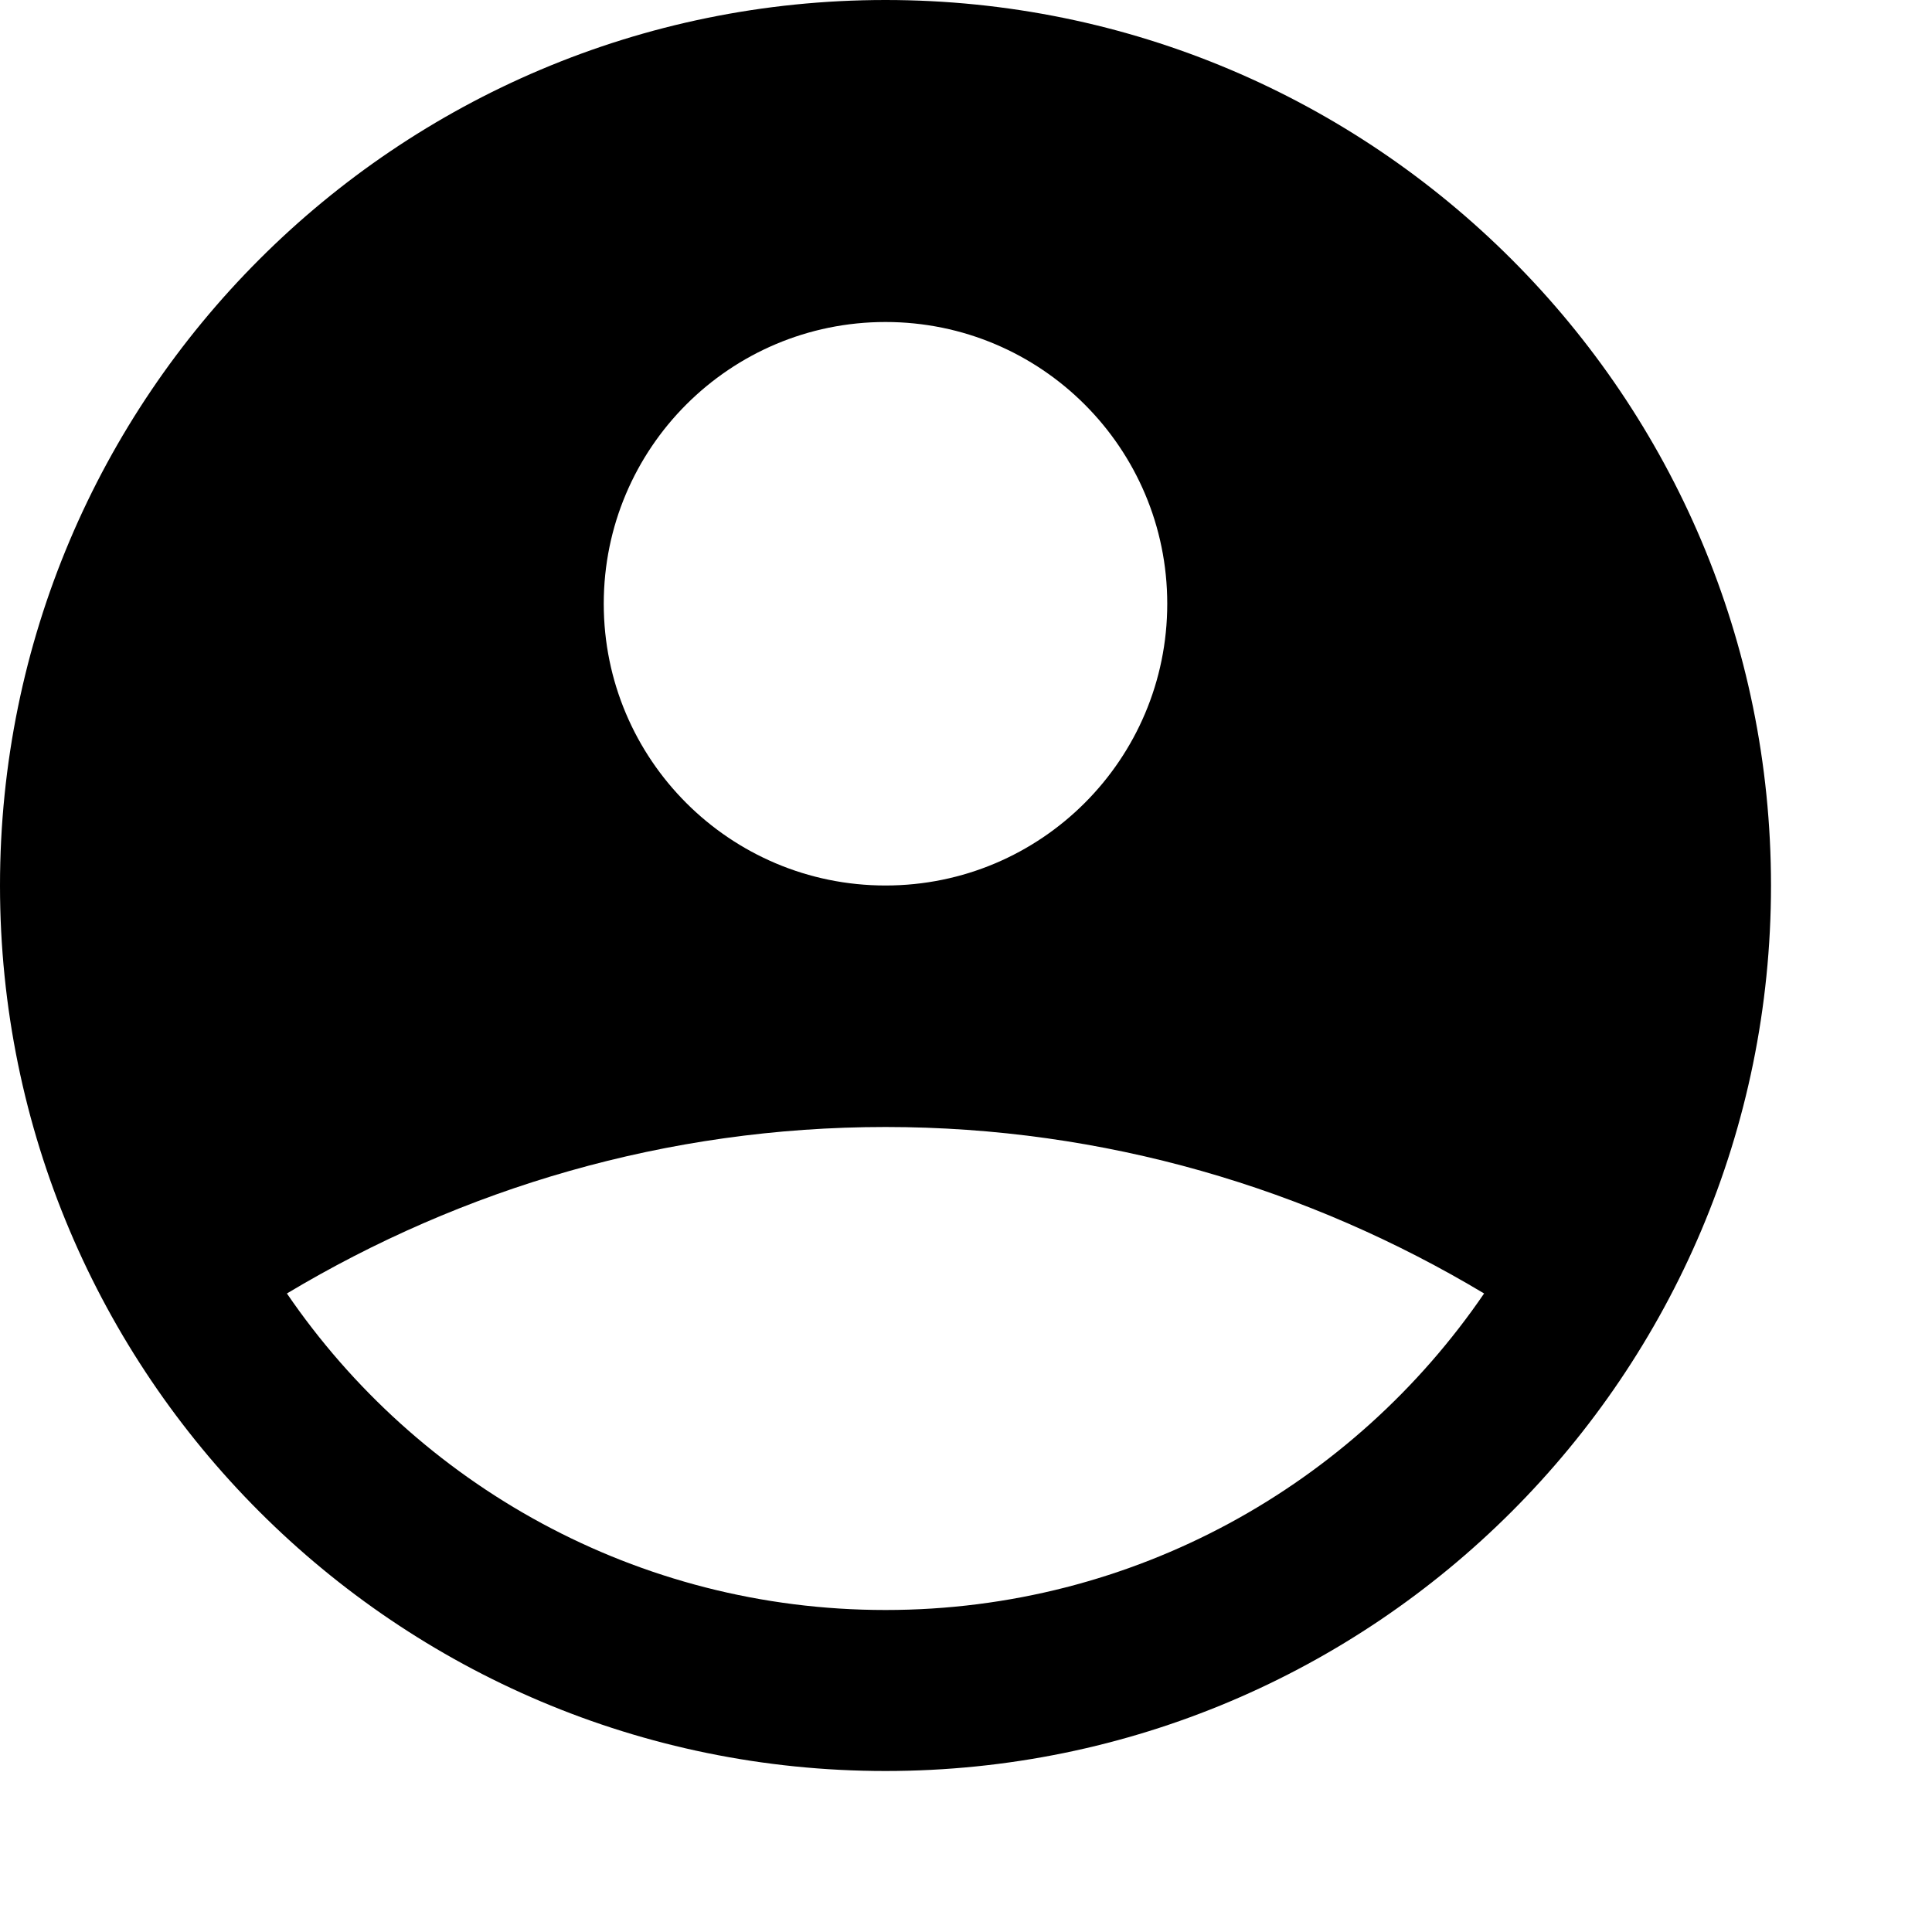
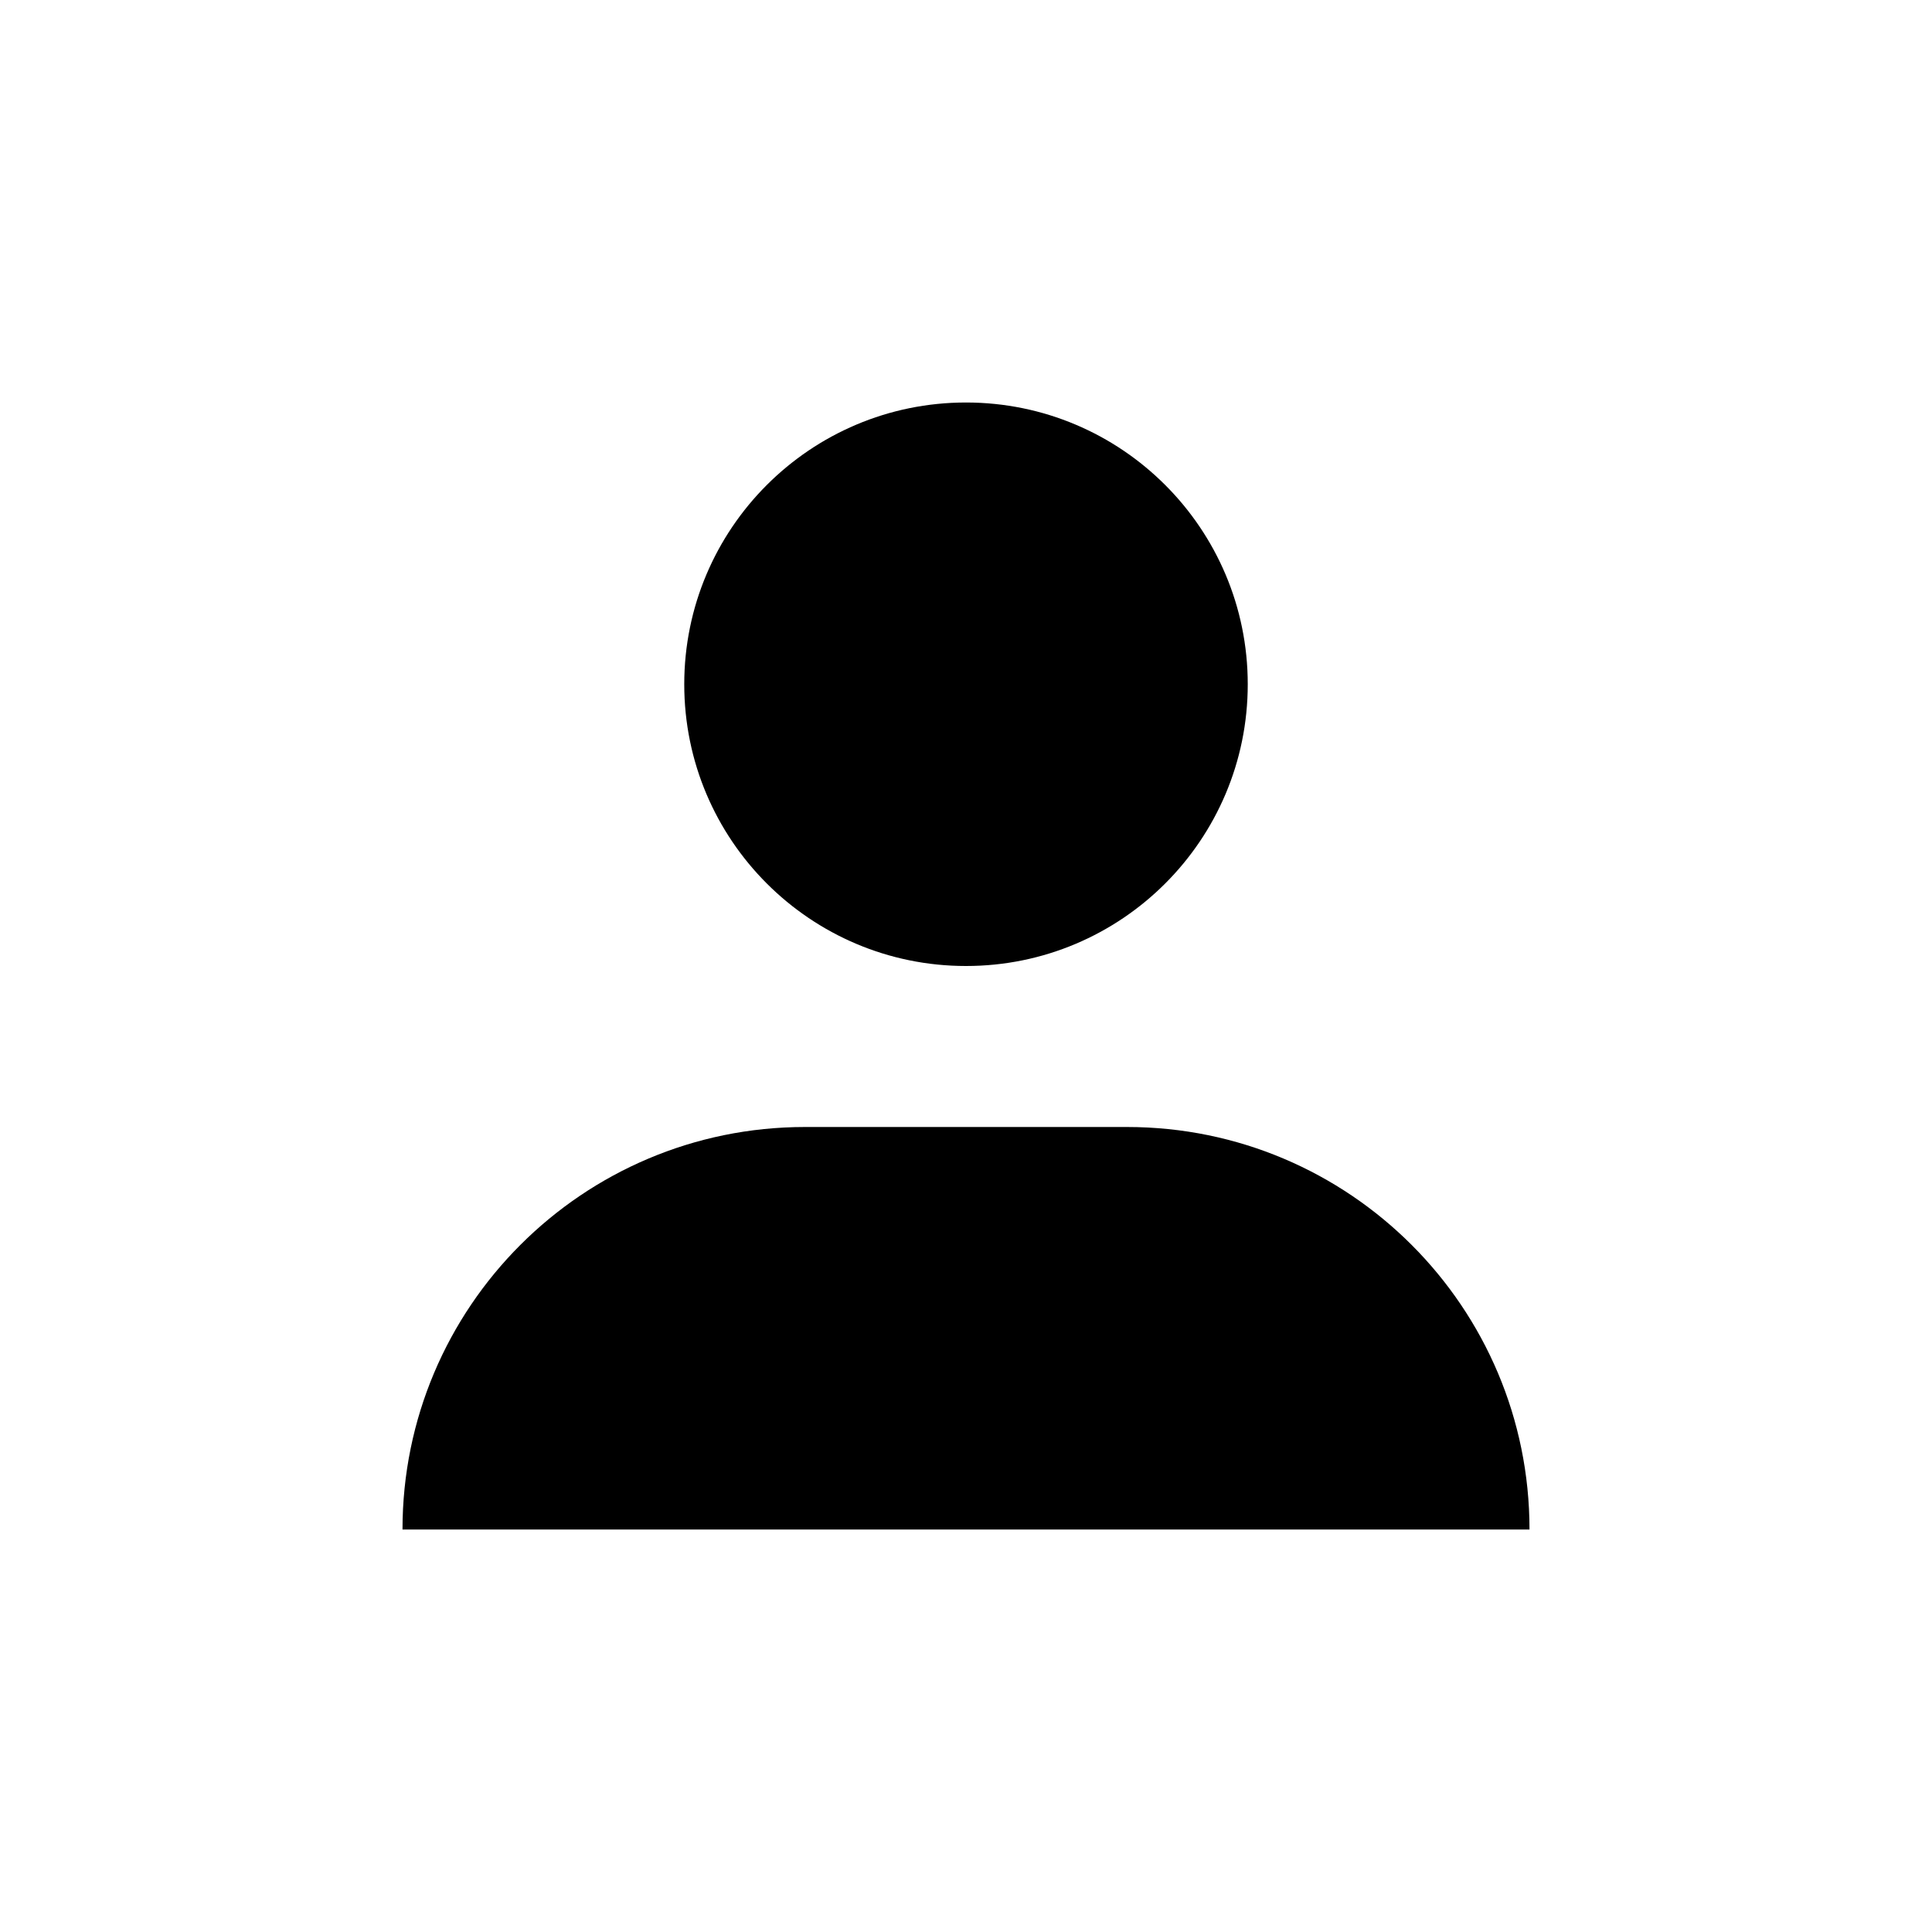
- <svg xmlns="http://www.w3.org/2000/svg" viewBox="0 0 24 24" version="1.1">
-   <g stroke="none" stroke-width="1" fill-rule="evenodd">
-     <path d="M11,20 C7.91,20 5.185,18.441 3.564,16.068 C5.741,14.764 8.278,14 11,14 C13.722,14 16.259,14.764 18.436,16.068 C16.815,18.441 14.09,20 11,20 M11,4 C12.933,4 14.5,5.567 14.5,7.5 C14.5,9.433 12.933,11 11,11 C9.067,11 7.5,9.433 7.5,7.5 C7.5,5.567 9.067,4 11,4 M11,0 C4.925,0 0,4.925 0,11 C0,17.075 4.925,22 11,22 C17.075,22 22,17.075 22,11 C22,4.925 17.075,0 11,0" stroke="none" />
+ <svg xmlns="http://www.w3.org/2000/svg" viewBox="0 0 24 24">
+   <g>
+     <rect width="24" height="24" transform="translate(0 24) rotate(-90)" fill="none" stroke="none" opacity="0" />
+     <circle cx="12" cy="8.5" r="3.5" stroke="none" />
+     <path d="M19,19h0a5,5,0,0,0-5-5H10a5,5,0,0,0-5,5H19Z" stroke="none" />
  </g>
</svg>
